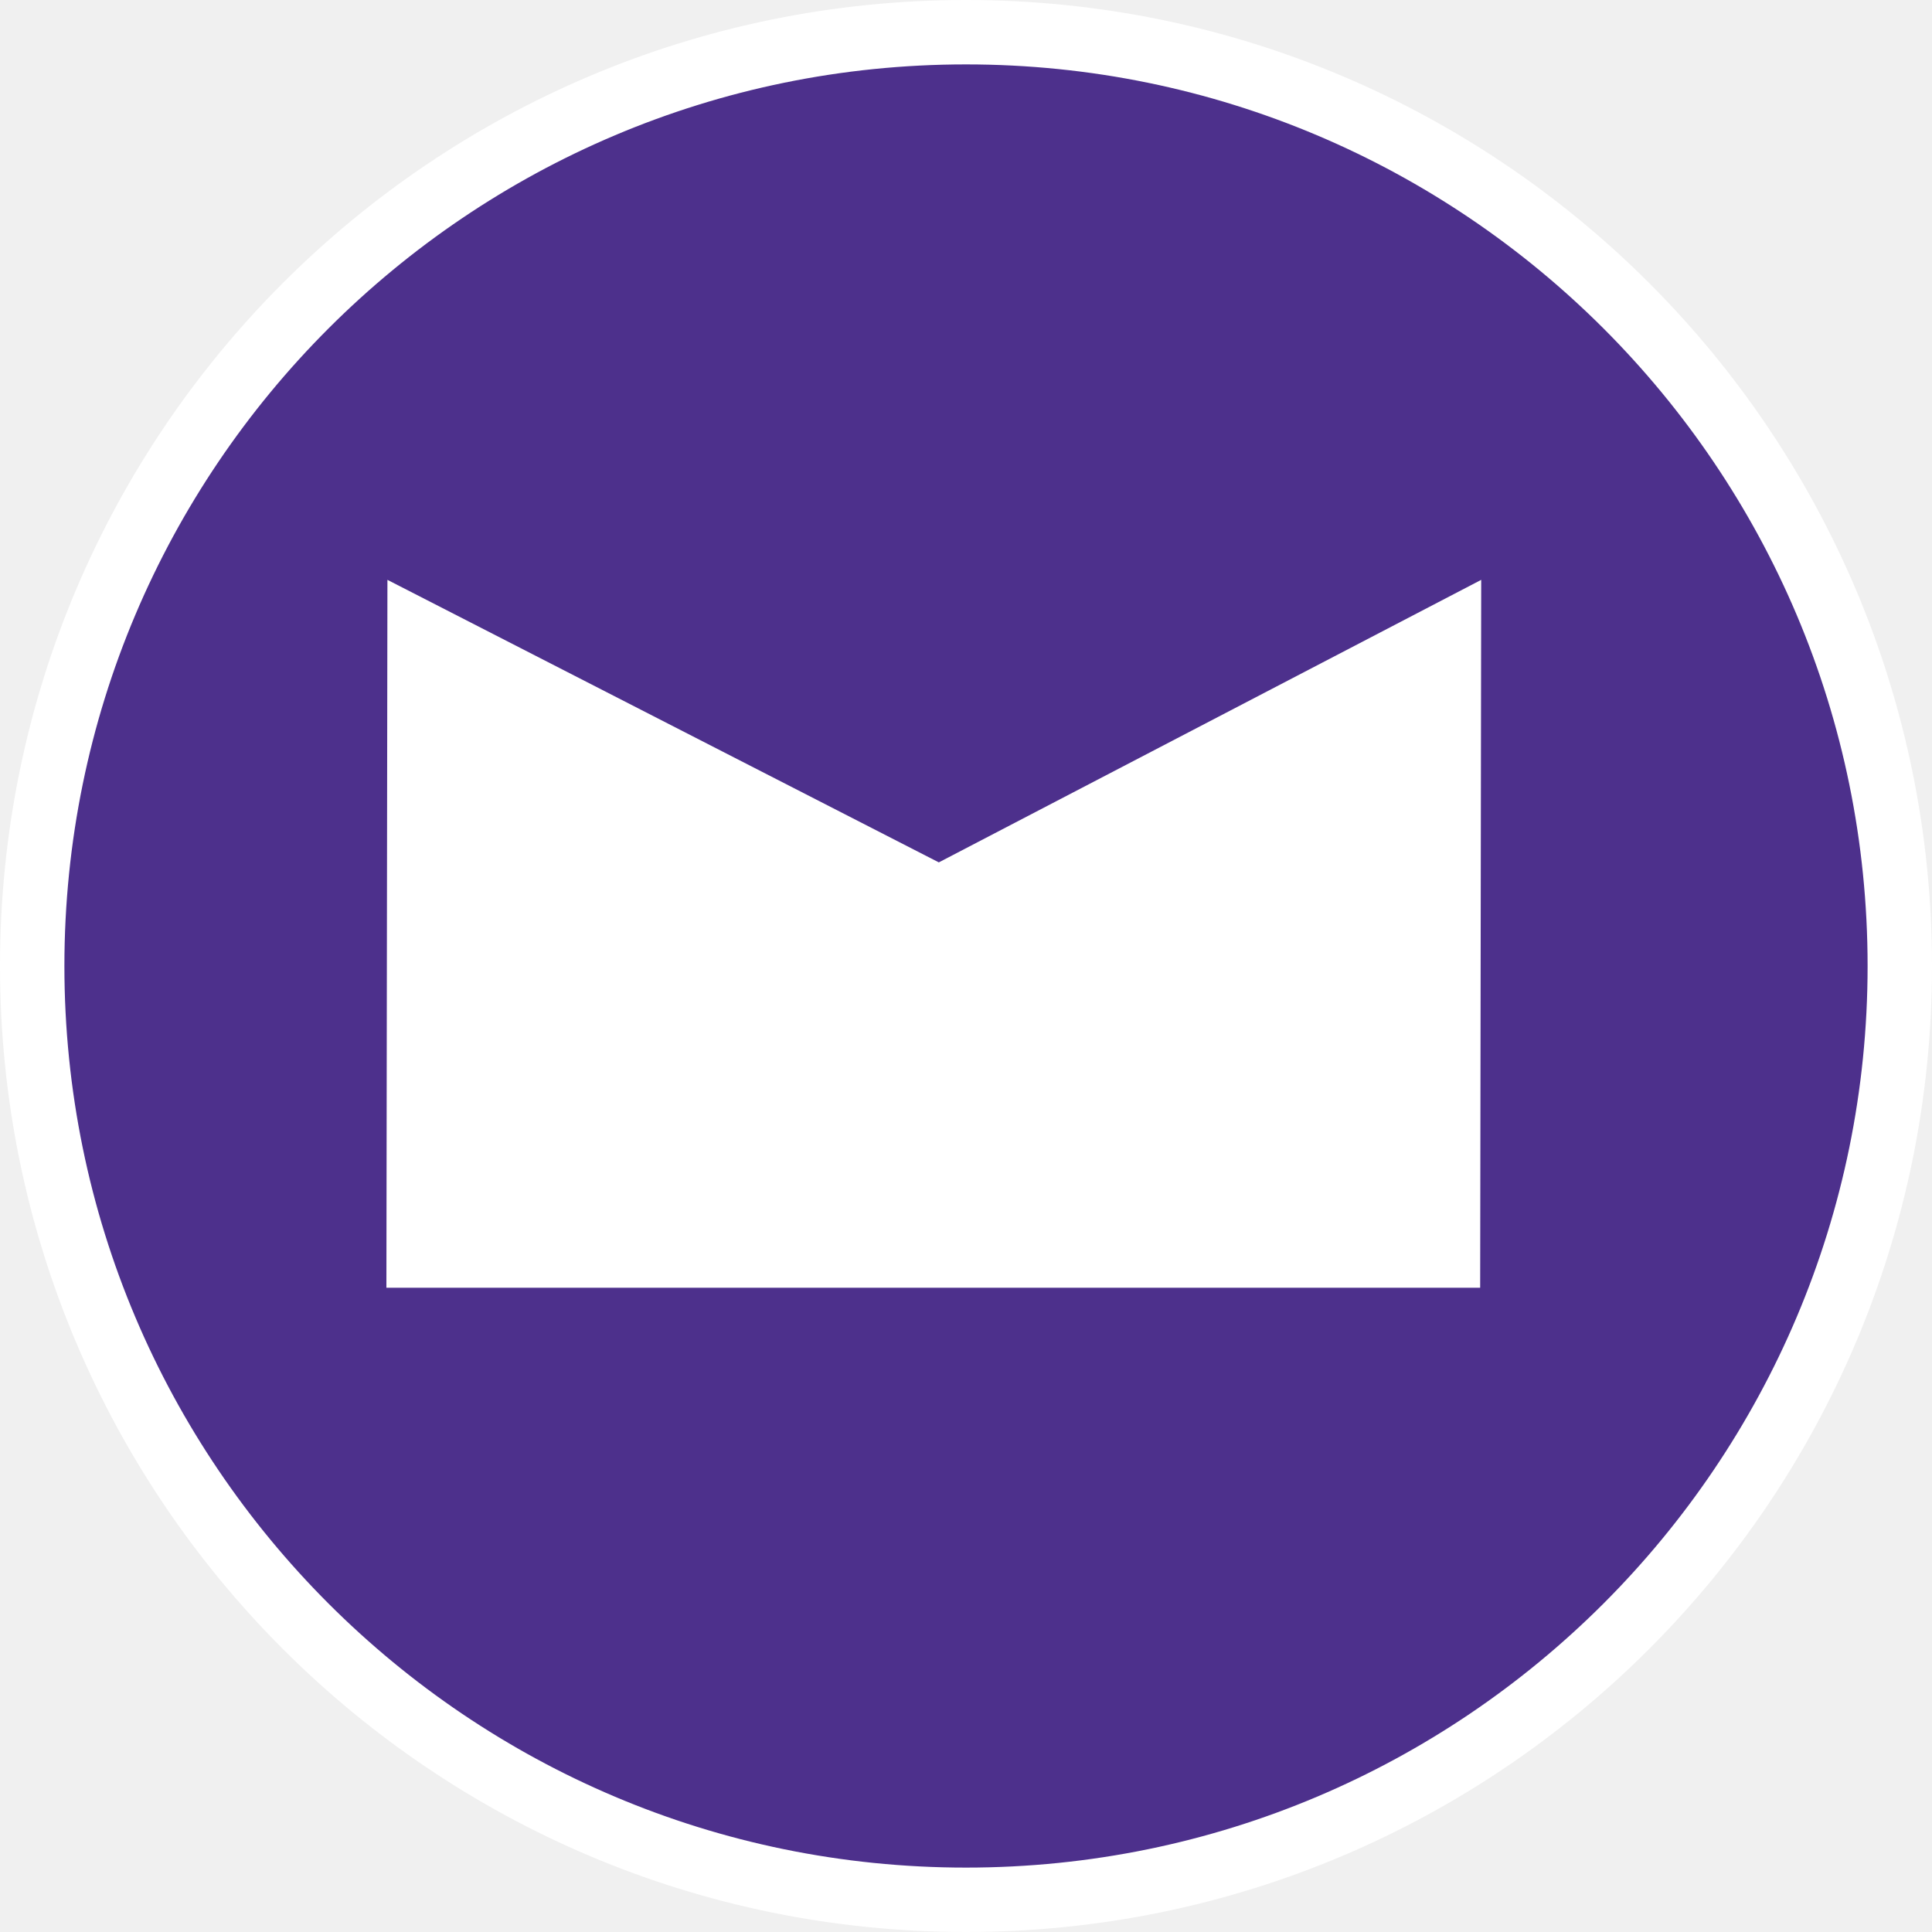
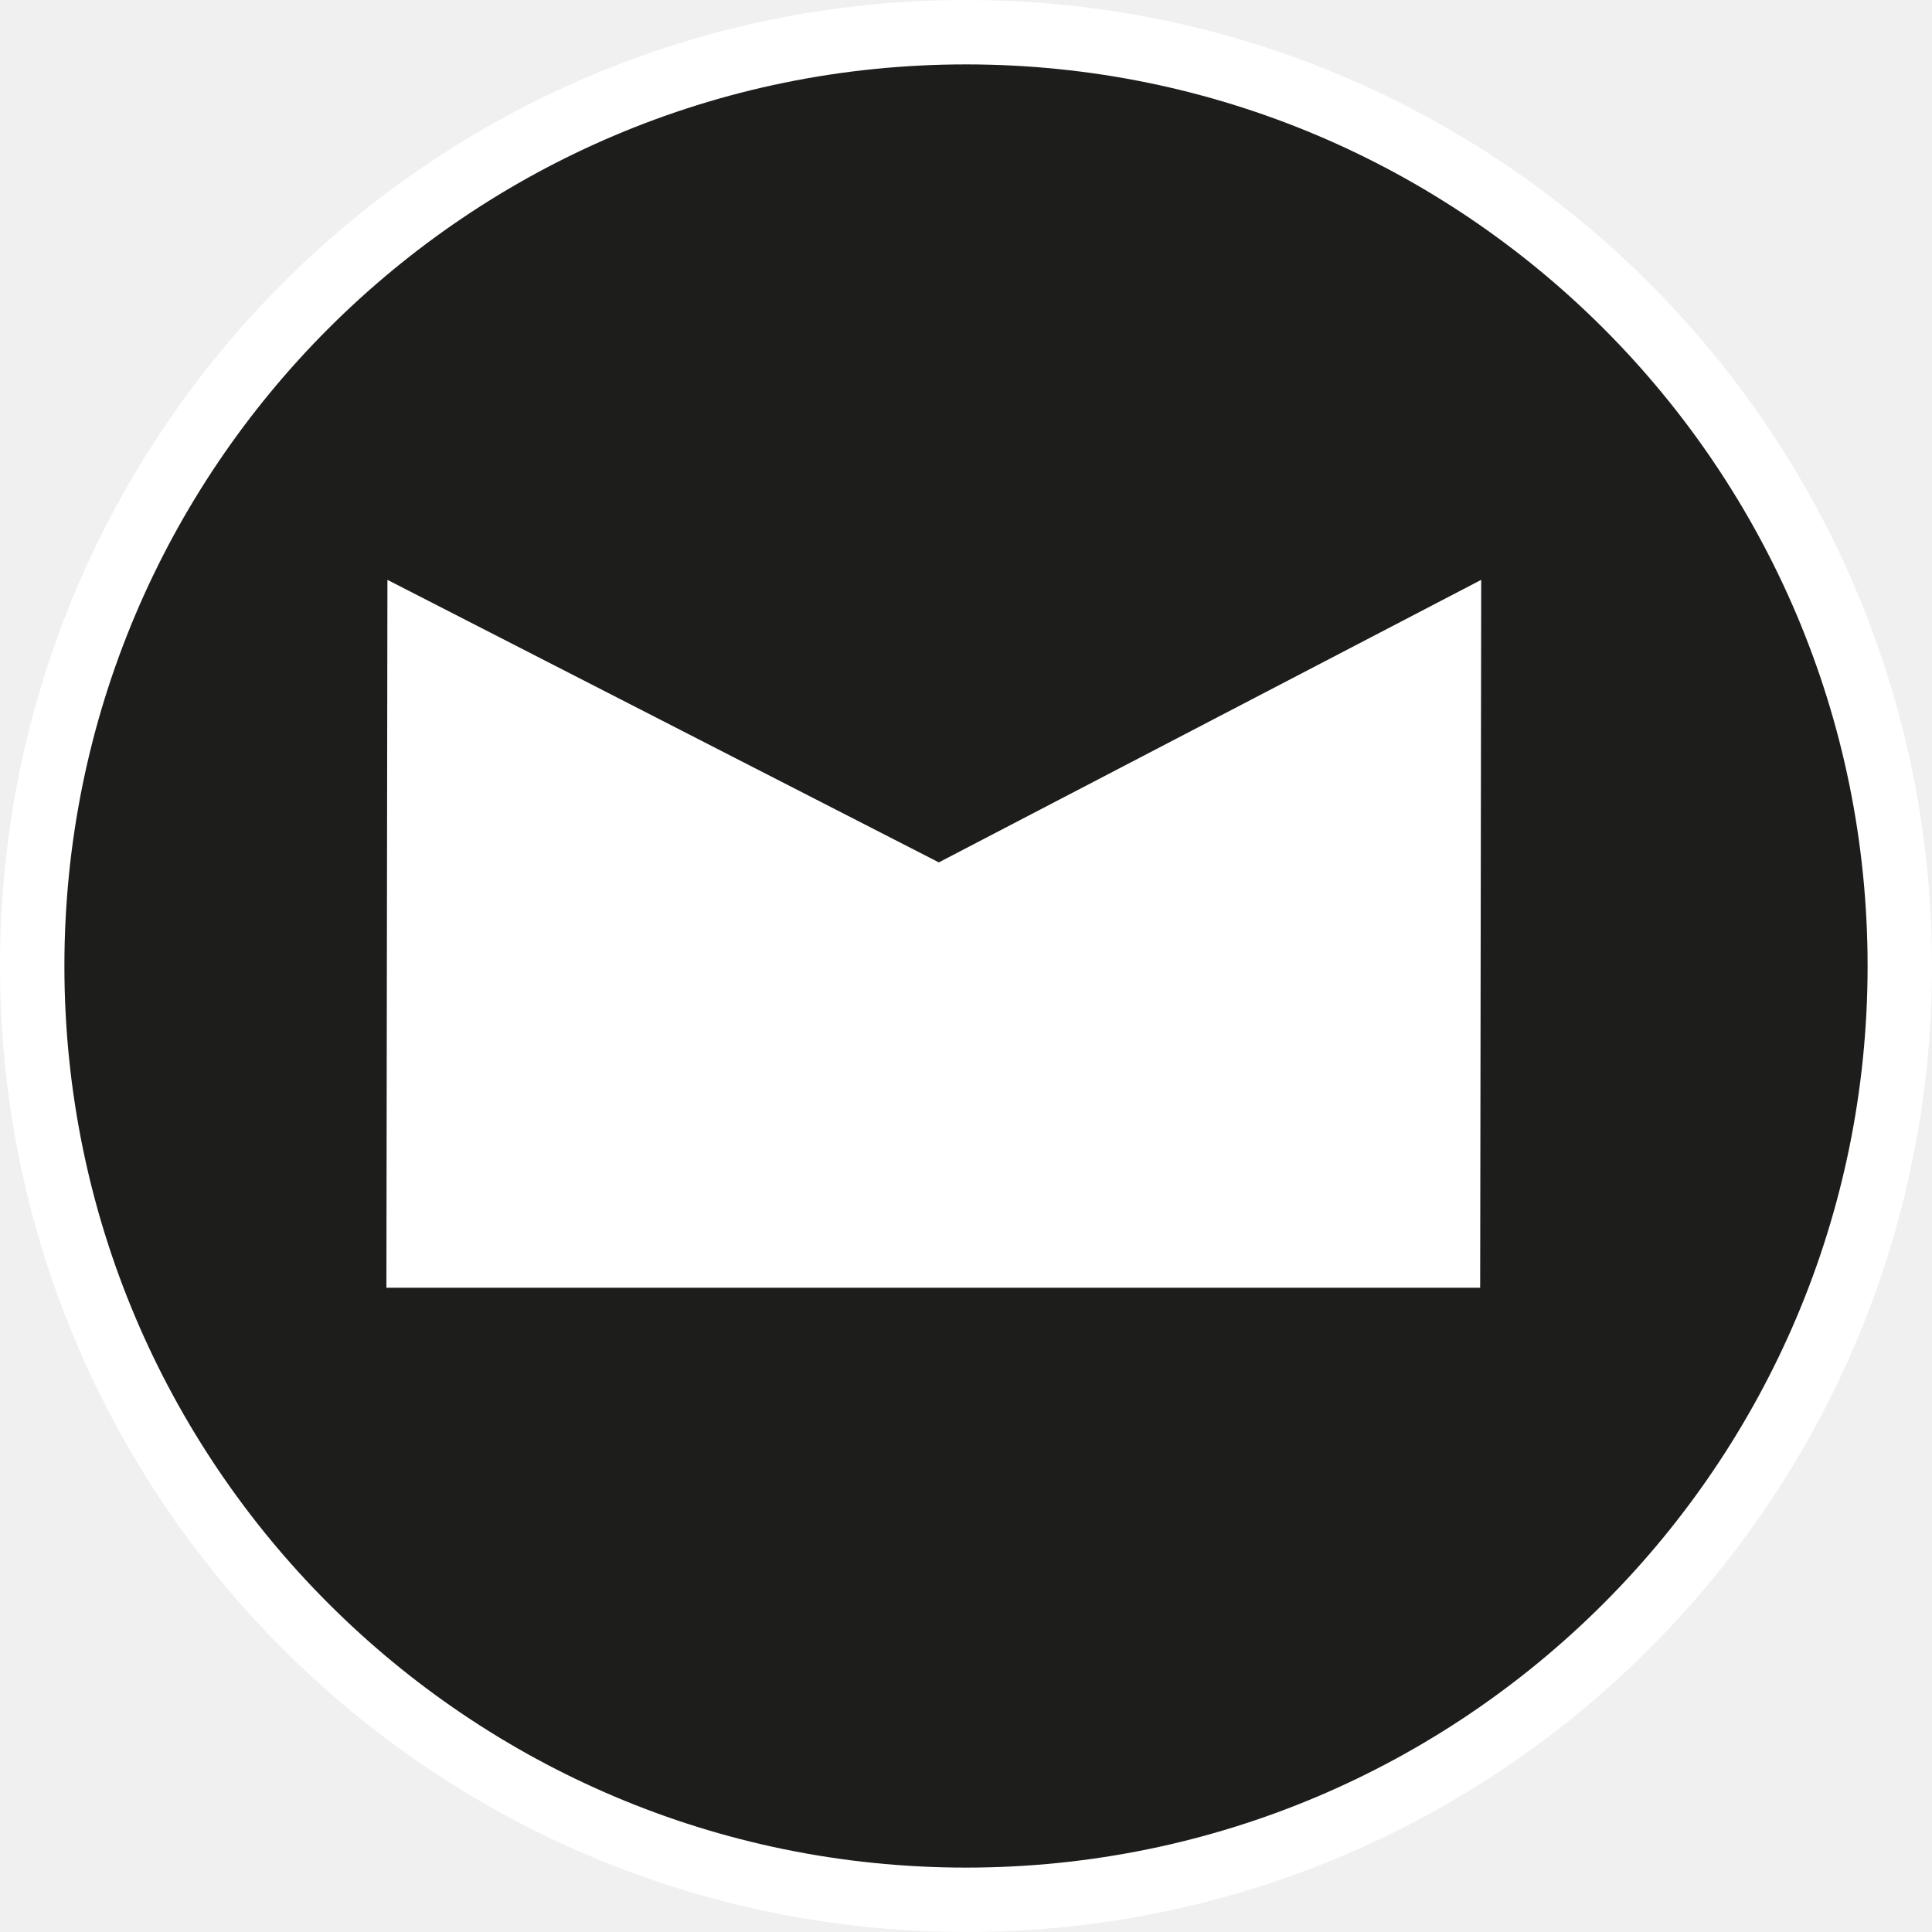
<svg xmlns="http://www.w3.org/2000/svg" width="30px" height="30px" version="1.1" id="svg8">
  <defs id="defs2" />
-   <circle style="color:#000000;clip-rule:nonzero;display:inline;overflow:visible;visibility:visible;opacity:1;isolation:auto;mix-blend-mode:normal;color-interpolation:sRGB;color-interpolation-filters:linearRGB;solid-color:#000000;solid-opacity:1;vector-effect:none;fill:#4D308C;fill-opacity:1;fill-rule:evenodd;stroke:#ffffff;stroke-width:1;stroke-linecap:butt;stroke-linejoin:miter;stroke-miterlimit:4;stroke-dasharray:none;stroke-dashoffset:0;stroke-opacity:1;marker:none;color-rendering:auto;image-rendering:auto;shape-rendering:auto;text-rendering:auto;enable-background:accumulate" id="path815" cx="15" cy="15" r="14.5" />
+   <circle style="color:#000000;clip-rule:nonzero;display:inline;overflow:visible;visibility:visible;opacity:1;isolation:auto;mix-blend-mode:normal;color-interpolation:sRGB;color-interpolation-filters:linearRGB;solid-color:#000000;solid-opacity:1;vector-effect:none;fill:#1D1D1B;fill-opacity:1;fill-rule:evenodd;stroke:#ffffff;stroke-width:1;stroke-linecap:butt;stroke-linejoin:miter;stroke-miterlimit:4;stroke-dasharray:none;stroke-dashoffset:0;stroke-opacity:1;marker:none;color-rendering:auto;image-rendering:auto;shape-rendering:auto;text-rendering:auto;enable-background:accumulate" id="path815" cx="15" cy="15" r="14.5" />
  <g transform="translate(6,9)">
    <g id="surface1">
      <path style=" stroke:none;fill-rule:nonzero;fill:#FFFFFF;fill-opacity:1;" d="M 16.984 10.996 L 0 10.996 L 0.016 0.004 L 8.578 4.391 L 17 0.004 Z M 16.984 10.996 " />
    </g>
  </g>
</svg>
